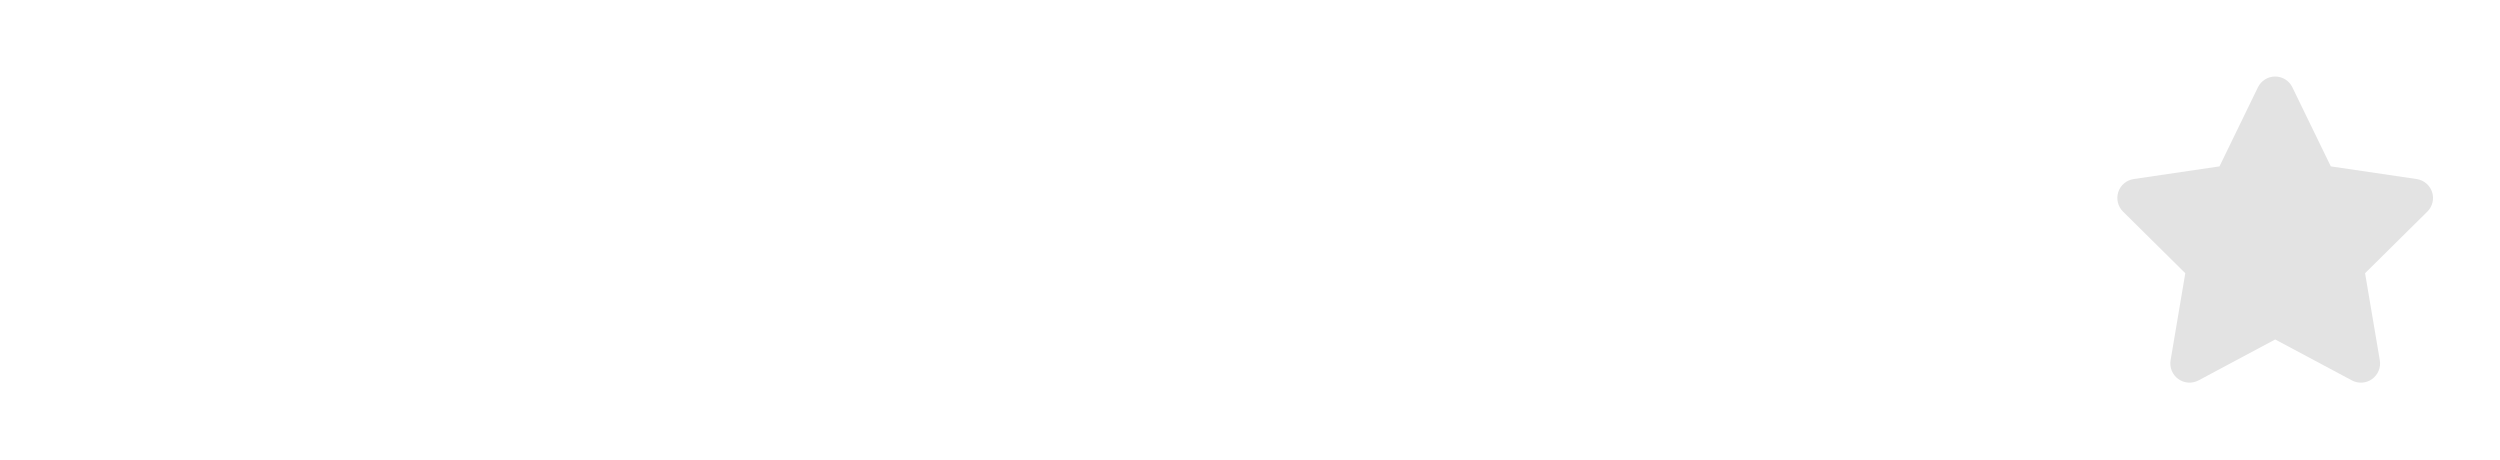
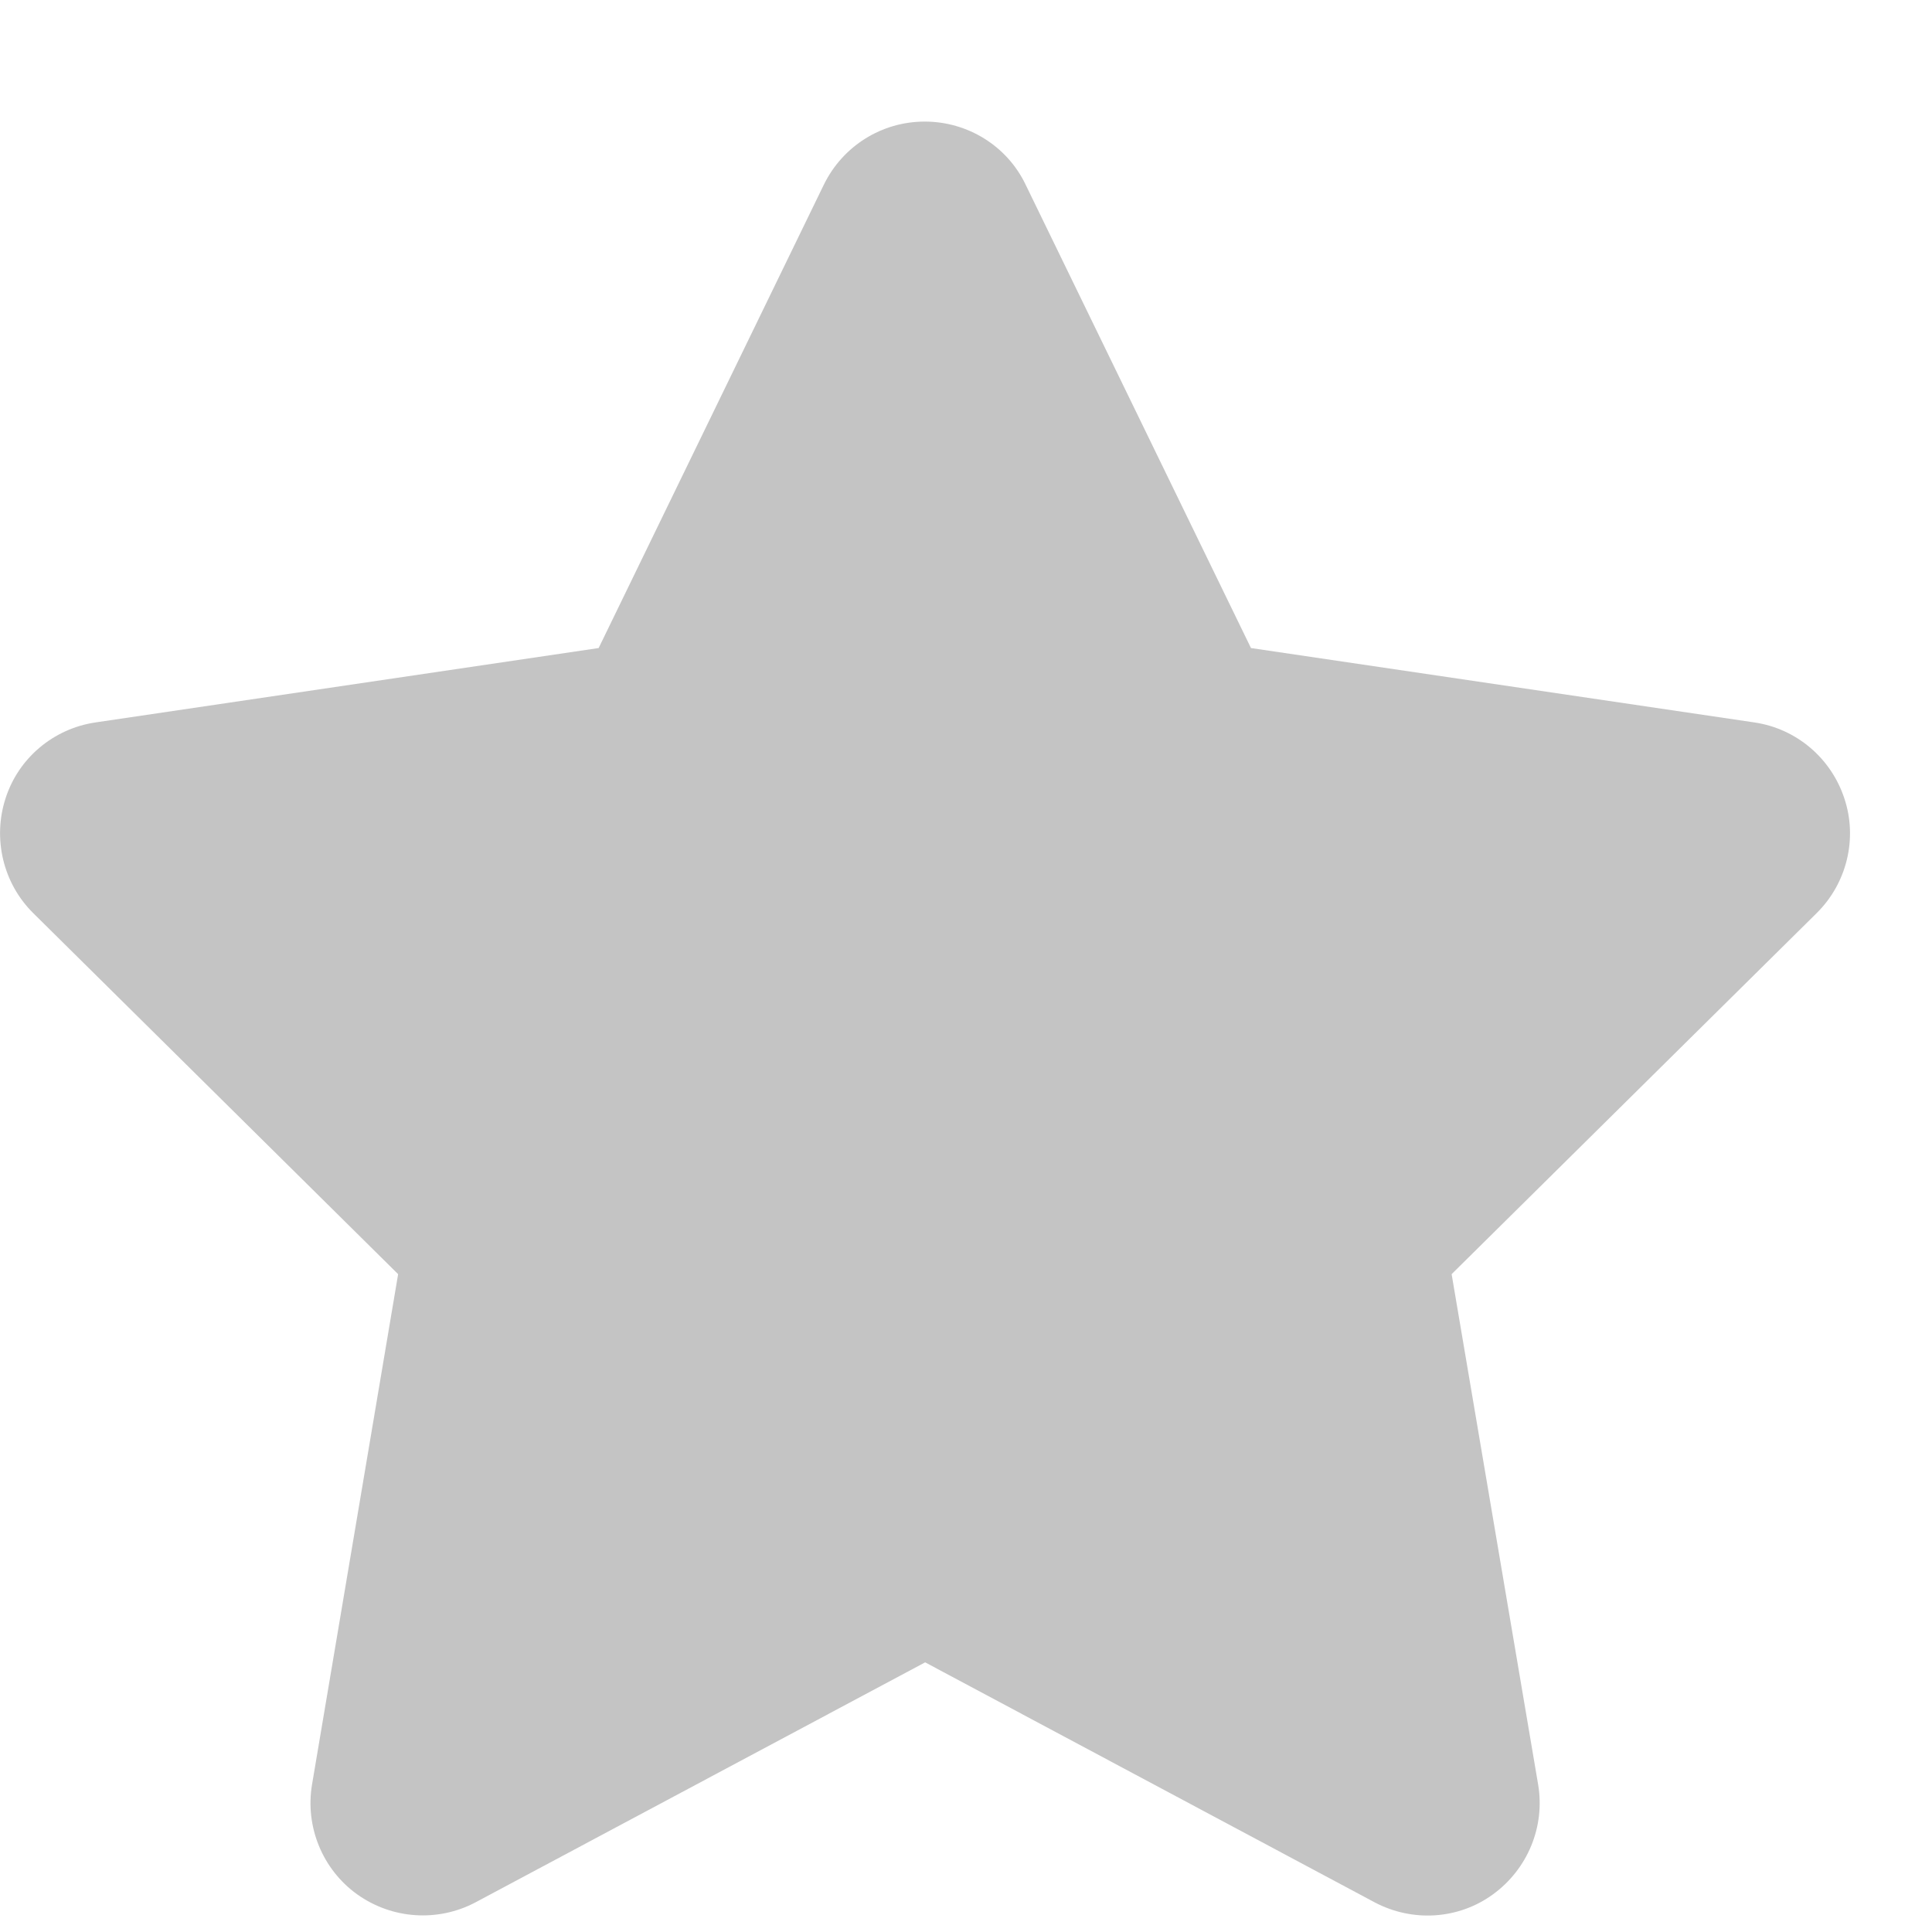
- <svg xmlns="http://www.w3.org/2000/svg" width="196" height="36" viewBox="0 0 196 36" fill="none">
-   <path d="M179.721 6.844C179.473 6.328 178.948 6 178.371 6C177.795 6 177.275 6.328 177.022 6.844L174.008 13.044L167.277 14.038C166.715 14.123 166.246 14.516 166.073 15.055C165.9 15.594 166.04 16.189 166.443 16.588L171.327 21.42L170.174 28.249C170.08 28.811 170.315 29.383 170.779 29.716C171.243 30.049 171.857 30.091 172.363 29.824L178.376 26.613L184.389 29.824C184.896 30.091 185.51 30.054 185.974 29.716C186.438 29.379 186.672 28.811 186.578 28.249L185.421 21.42L190.304 16.588C190.707 16.189 190.853 15.594 190.675 15.055C190.496 14.516 190.032 14.123 189.47 14.038L182.735 13.044L179.721 6.844Z" fill="#E3E3E3" />
+ <svg xmlns="http://www.w3.org/2000/svg" width="14" height="14" viewBox="0 0 14 14" fill="none">
+   <path d="M7.432 1.338C7.298 1.058 7.013 0.881 6.701 0.881C6.389 0.881 6.107 1.058 5.97 1.338L4.338 4.696L0.692 5.235C0.387 5.28 0.133 5.494 0.04 5.786C-0.054 6.077 0.022 6.4 0.24 6.616L2.885 9.233L2.261 12.932C2.21 13.237 2.337 13.547 2.588 13.727C2.84 13.907 3.172 13.93 3.446 13.785L6.704 12.046L9.961 13.785C10.235 13.93 10.568 13.91 10.819 13.727C11.07 13.544 11.197 13.237 11.146 12.932L10.519 9.233L13.165 6.616C13.383 6.4 13.462 6.077 13.365 5.786C13.269 5.494 13.018 5.28 12.713 5.235L9.065 4.696L7.432 1.338Z" fill="#C4C4C4" />
</svg>
